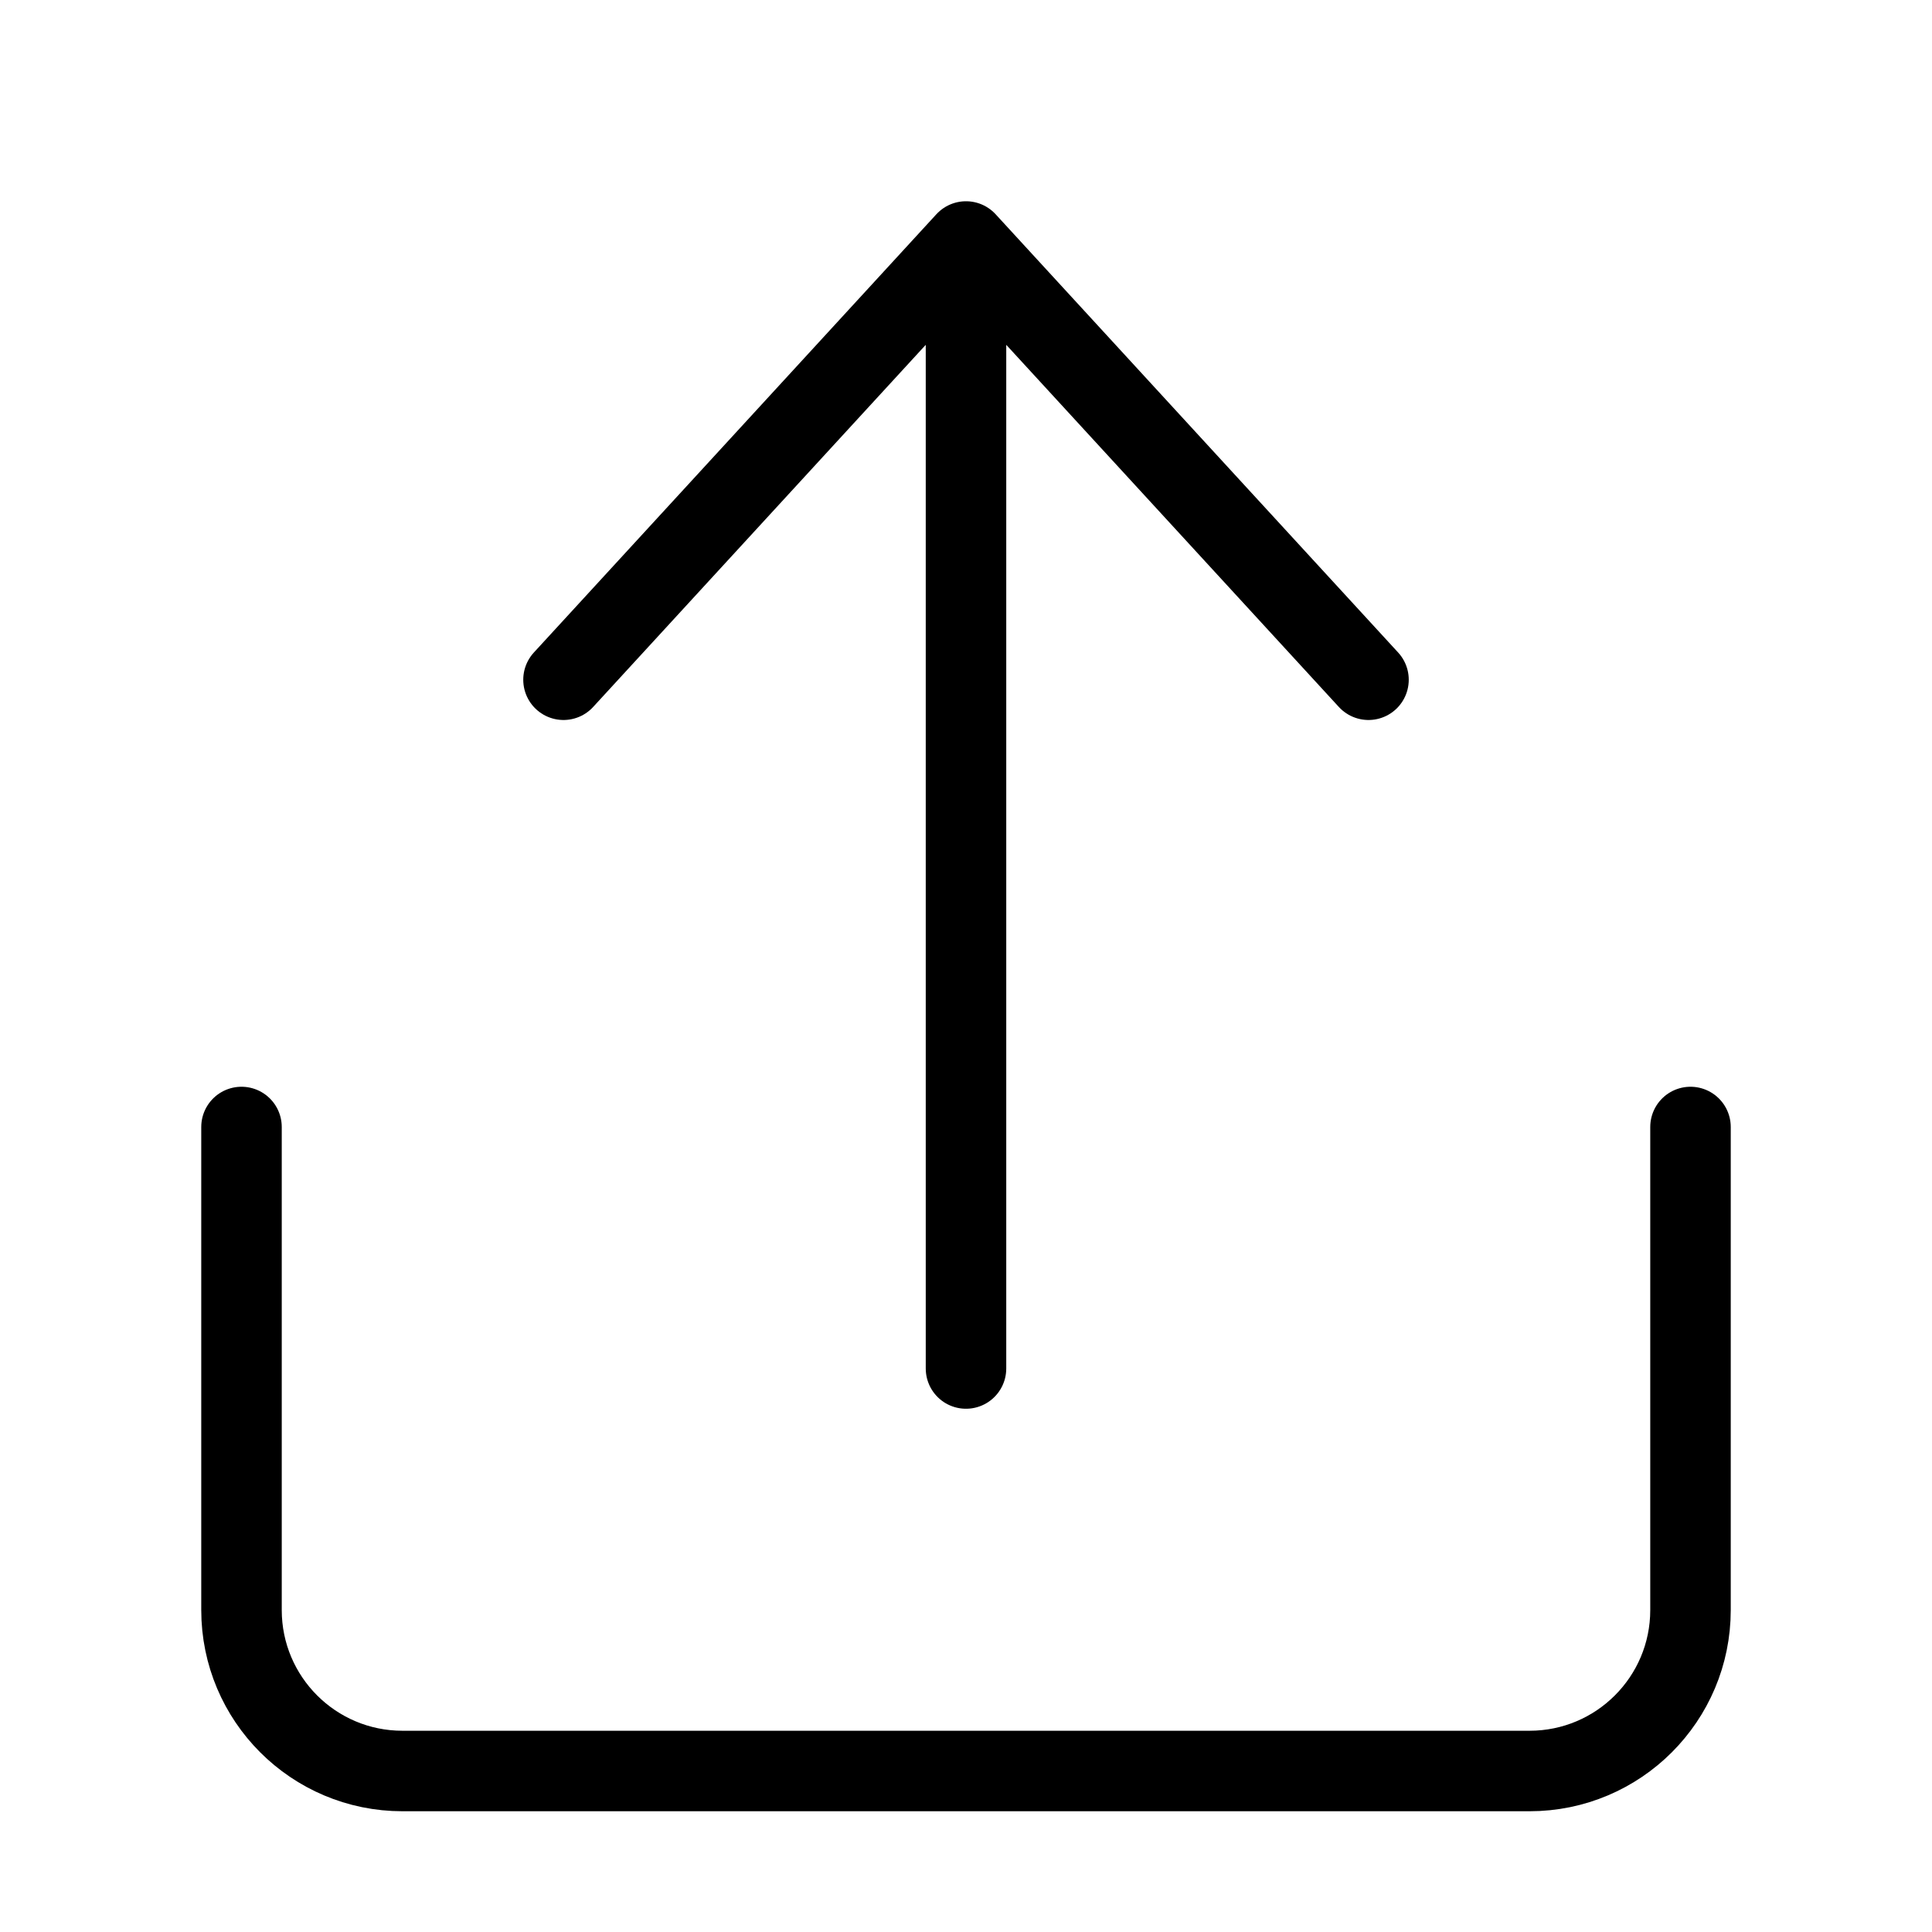
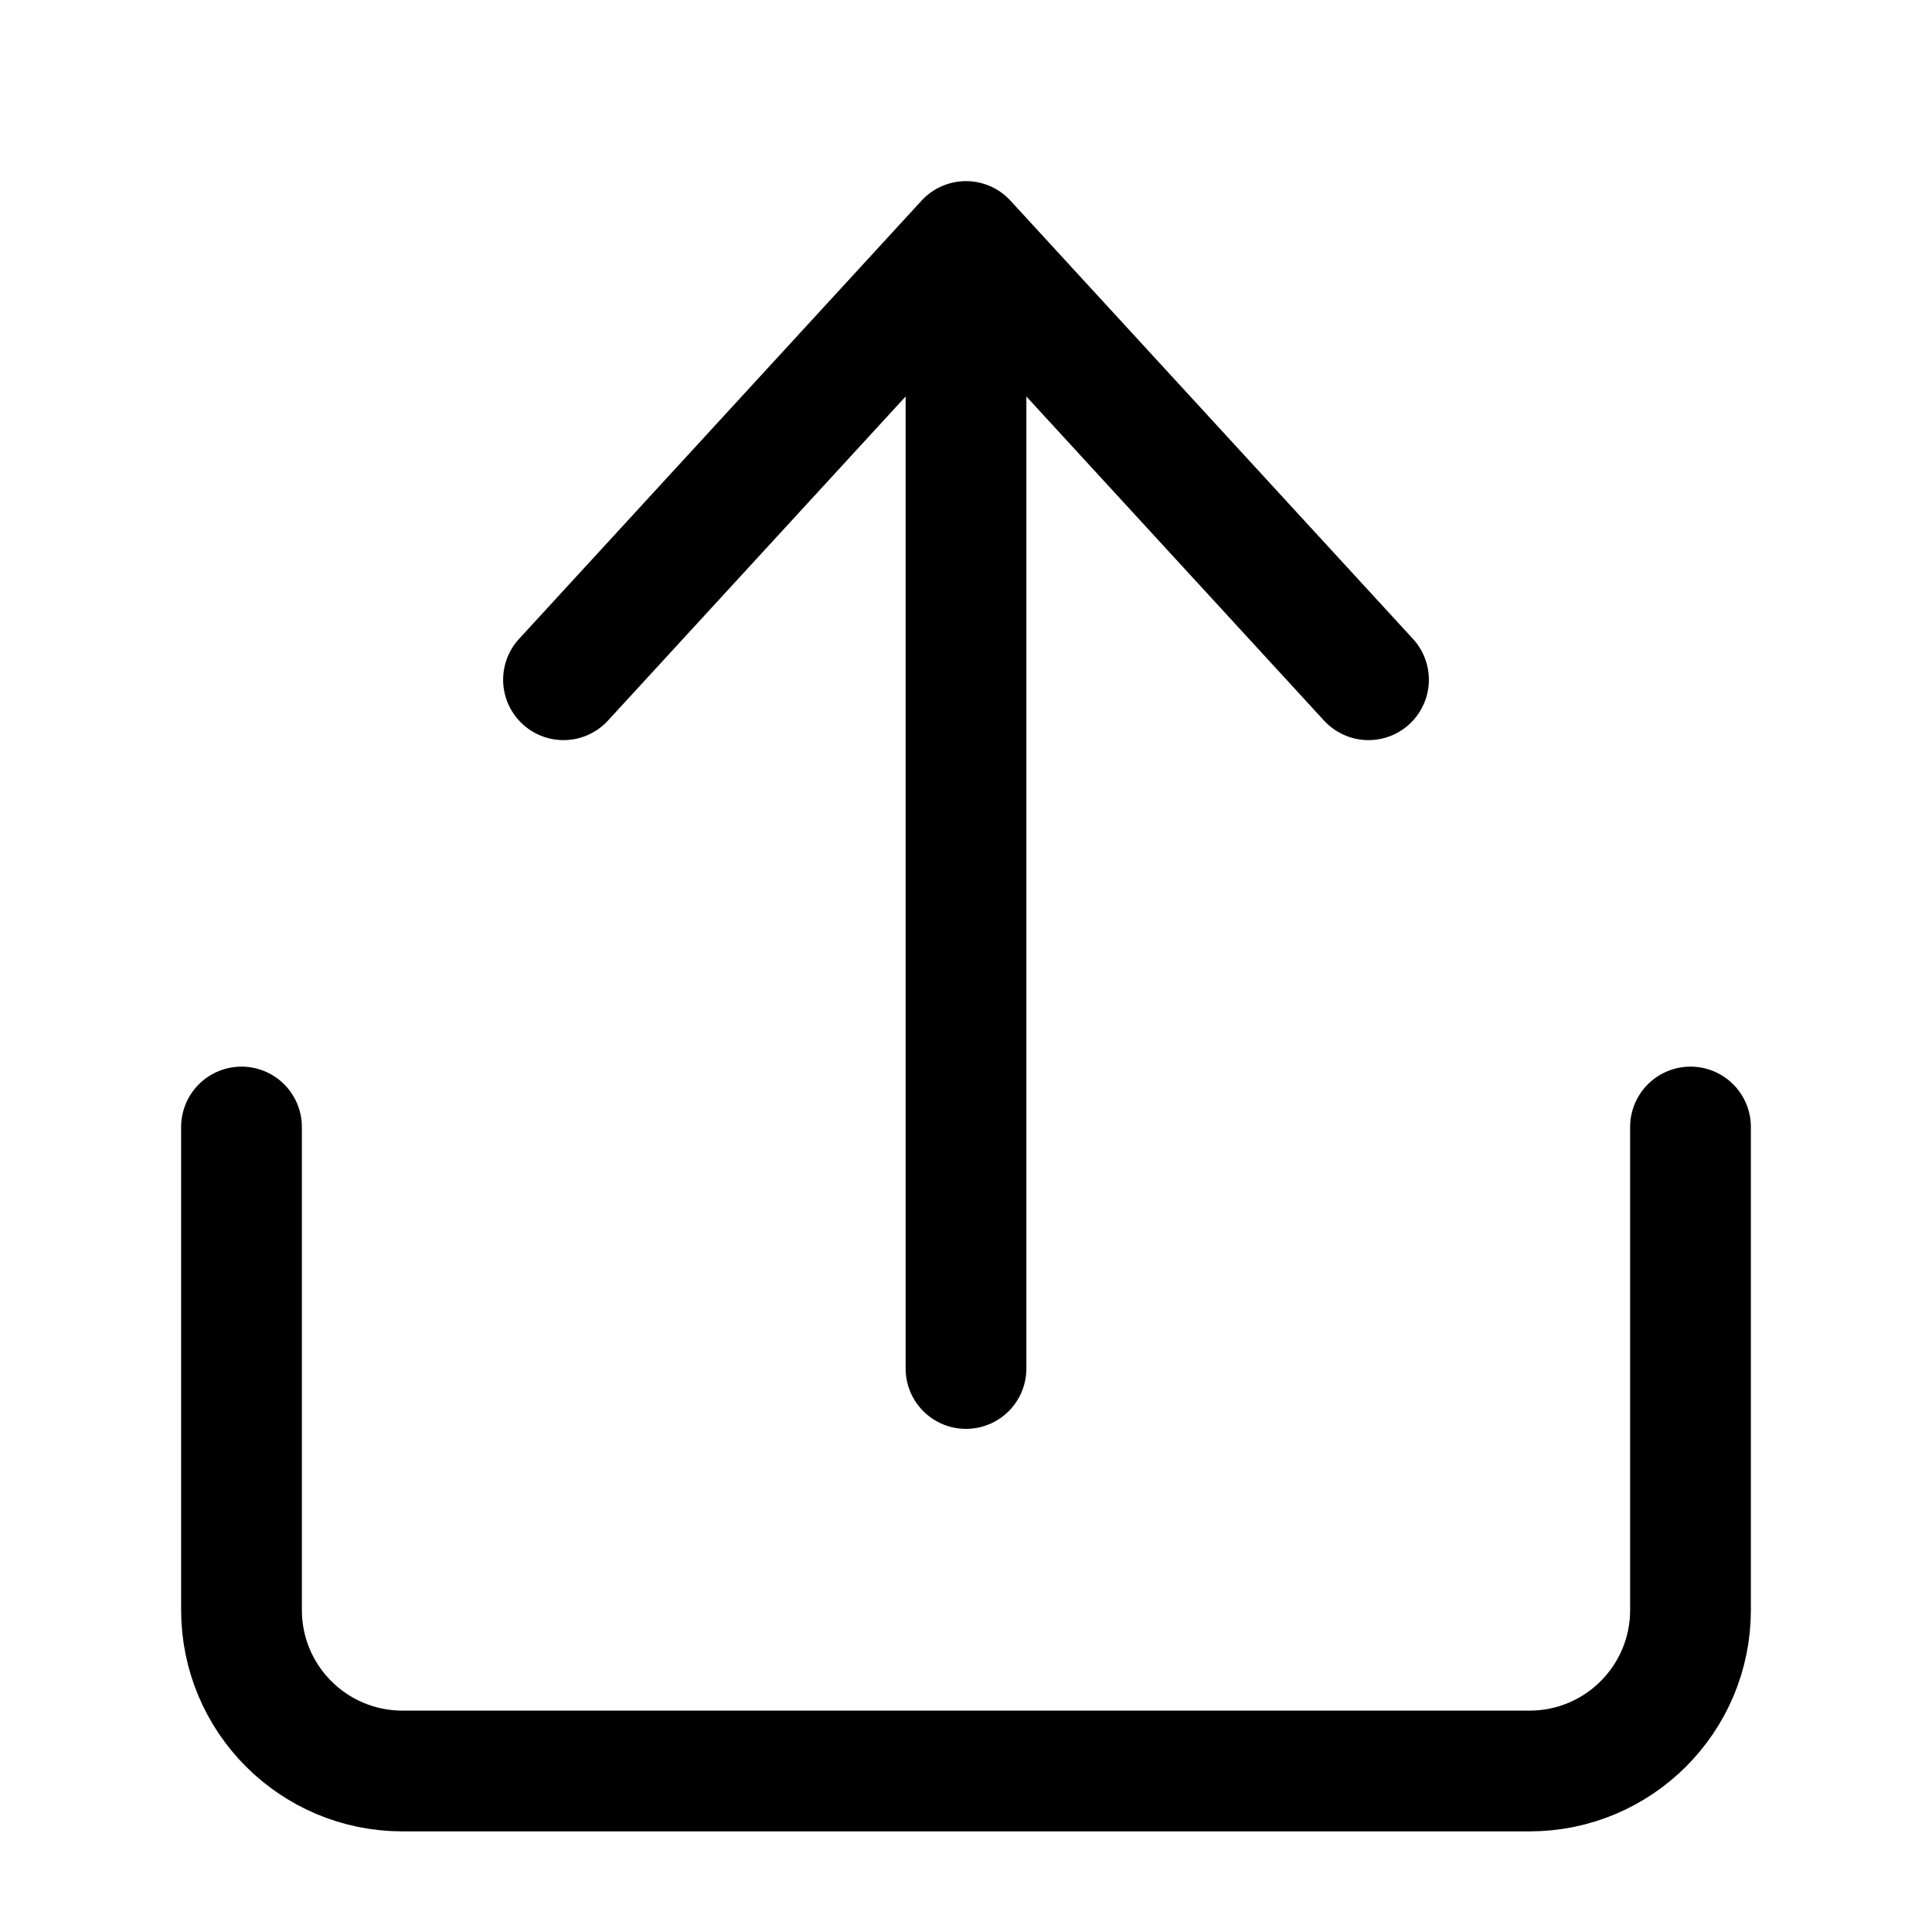
<svg xmlns="http://www.w3.org/2000/svg" width="16" height="16" viewBox="0 0 24 24" fill="none">
-   <path d="M3 14V20C3 21.105 3.895 22 5 22H19C20.105 22 21 21.105 21 20V14" stroke="#000" stroke-width="1" stroke-linecap="round" stroke-linejoin="round" />
-   <path d="M12 17V3M12 3L7 8.444M12 3L17 8.444" stroke="#000" stroke-width="1" stroke-linecap="round" stroke-linejoin="round" />
+   <path d="M3 14V20C3 21.105 3.895 22 5 22H19C20.105 22 21 21.105 21 20V14" stroke="#000" stroke-width="1.5" stroke-linecap="round" stroke-linejoin="round" />
+   <path d="M12 17V3M12 3L7 8.444M12 3L17 8.444" stroke="#000" stroke-width="1.5" stroke-linecap="round" stroke-linejoin="round" />
</svg>
